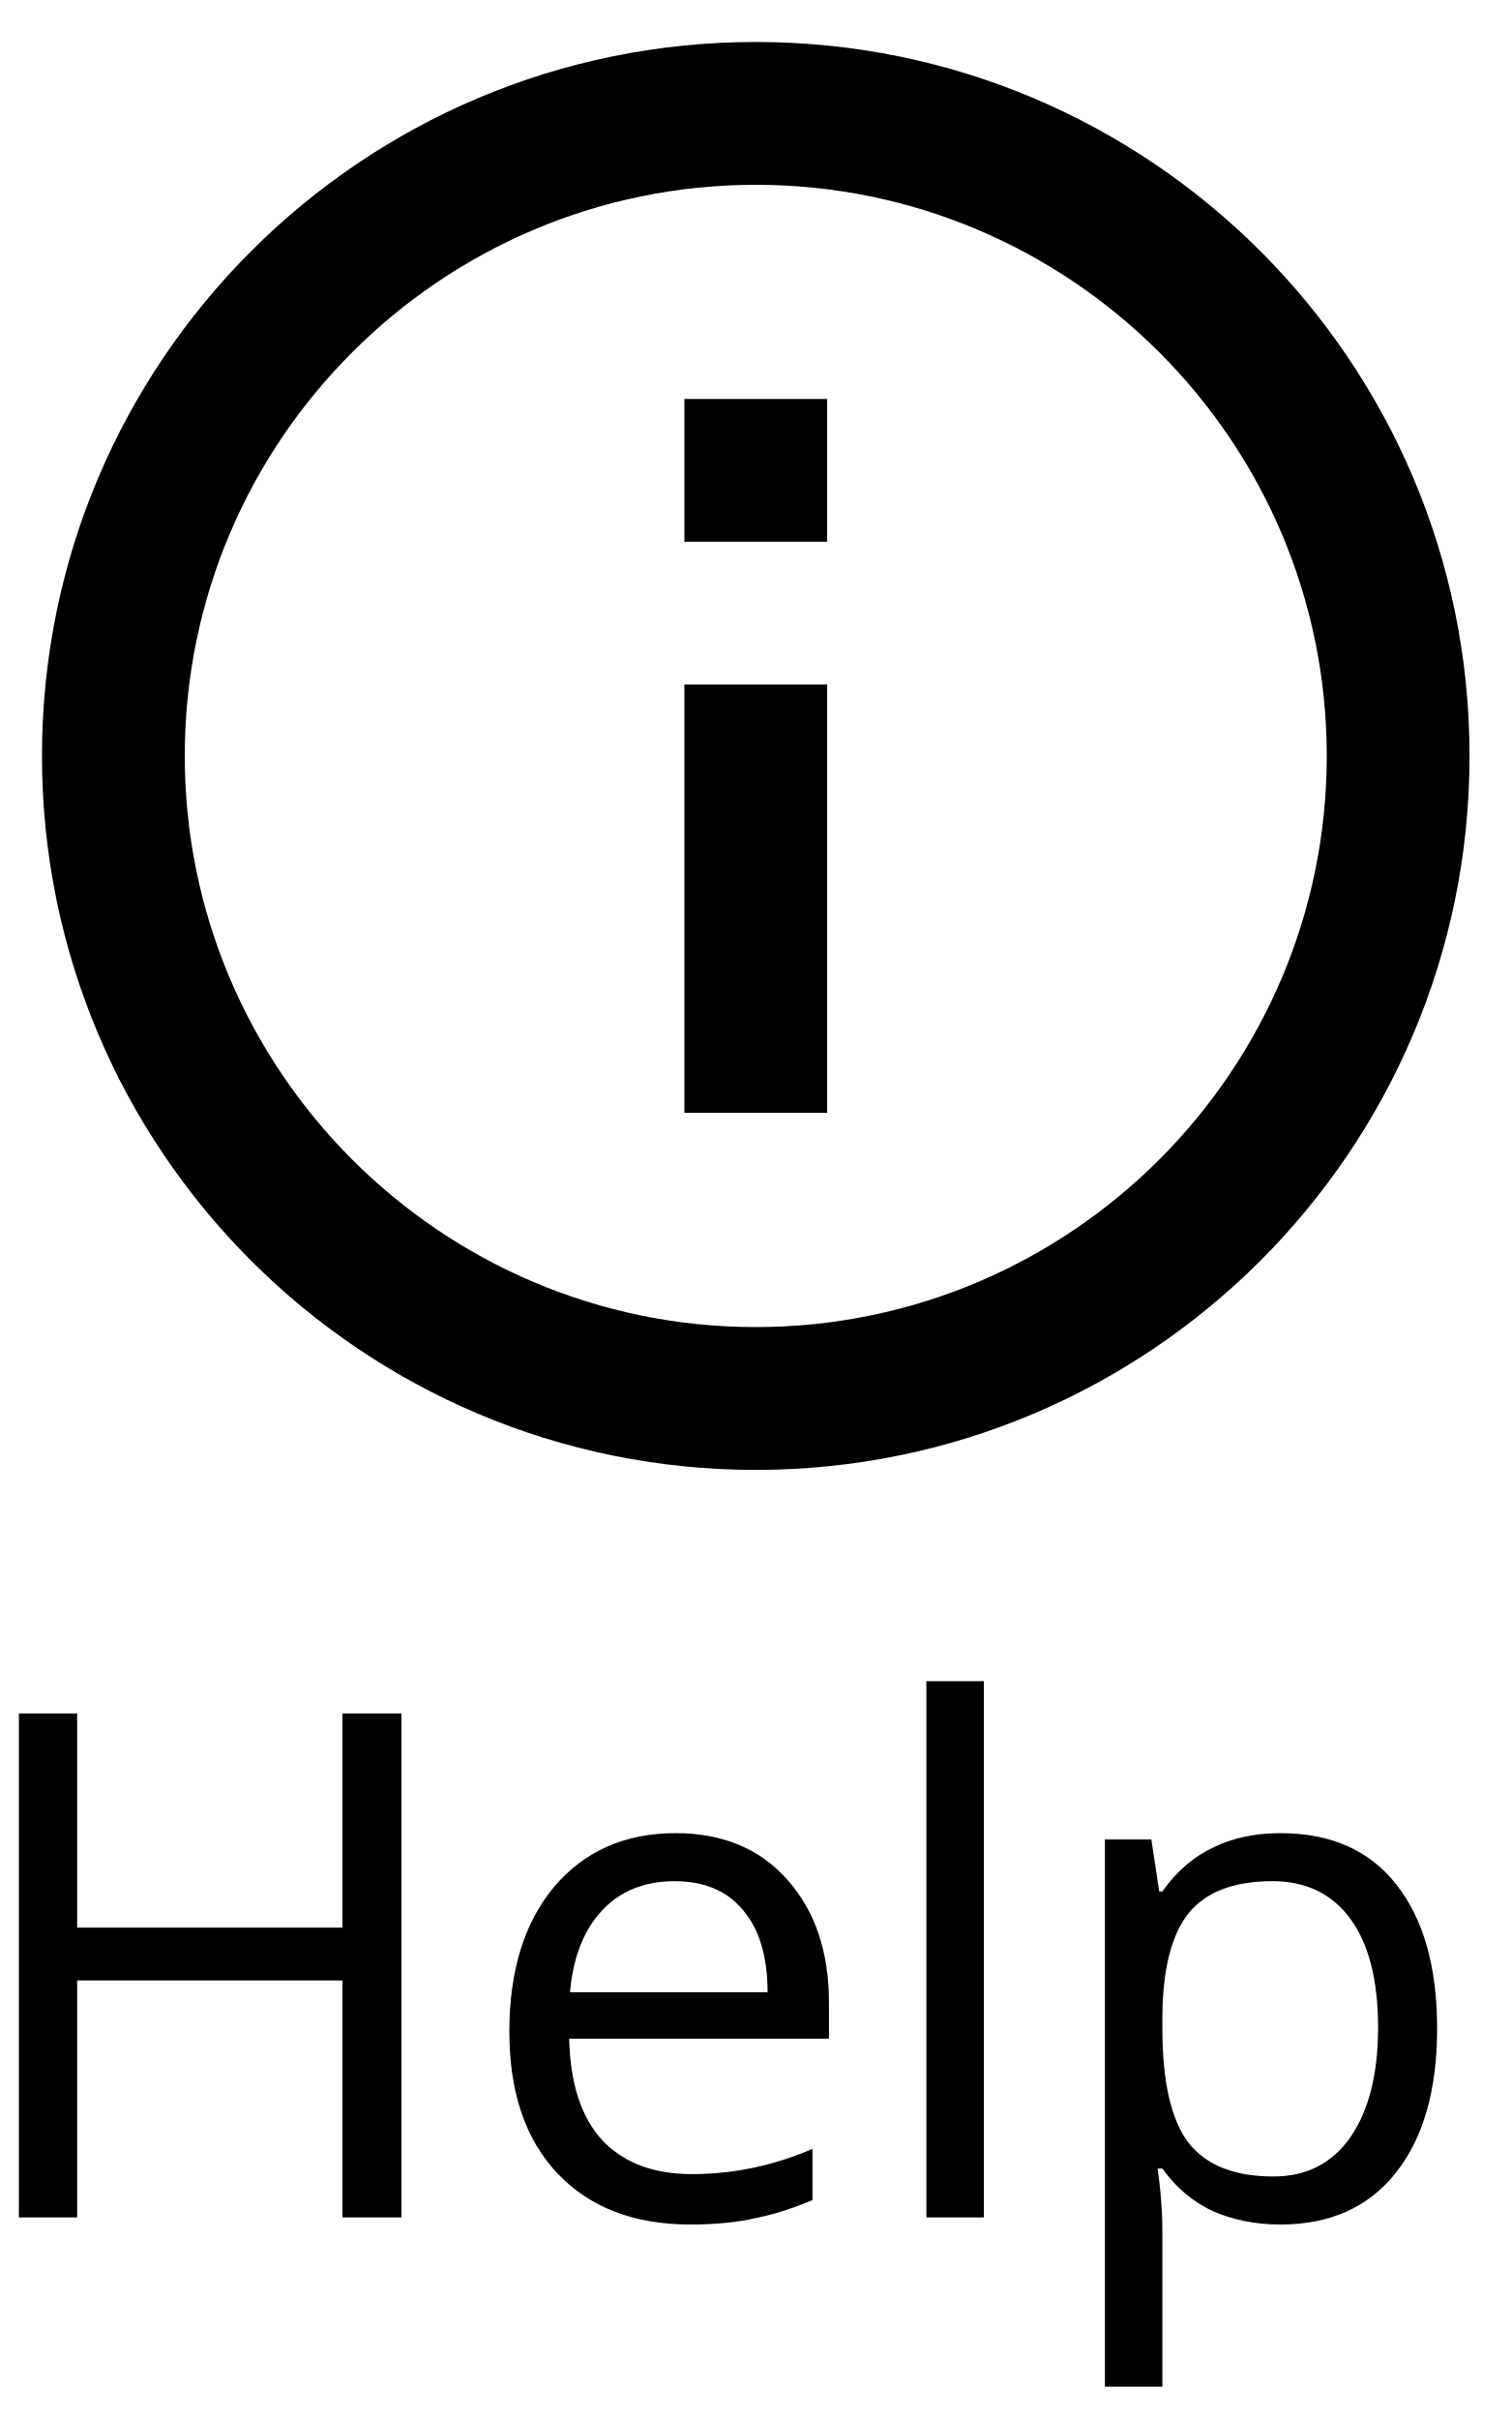
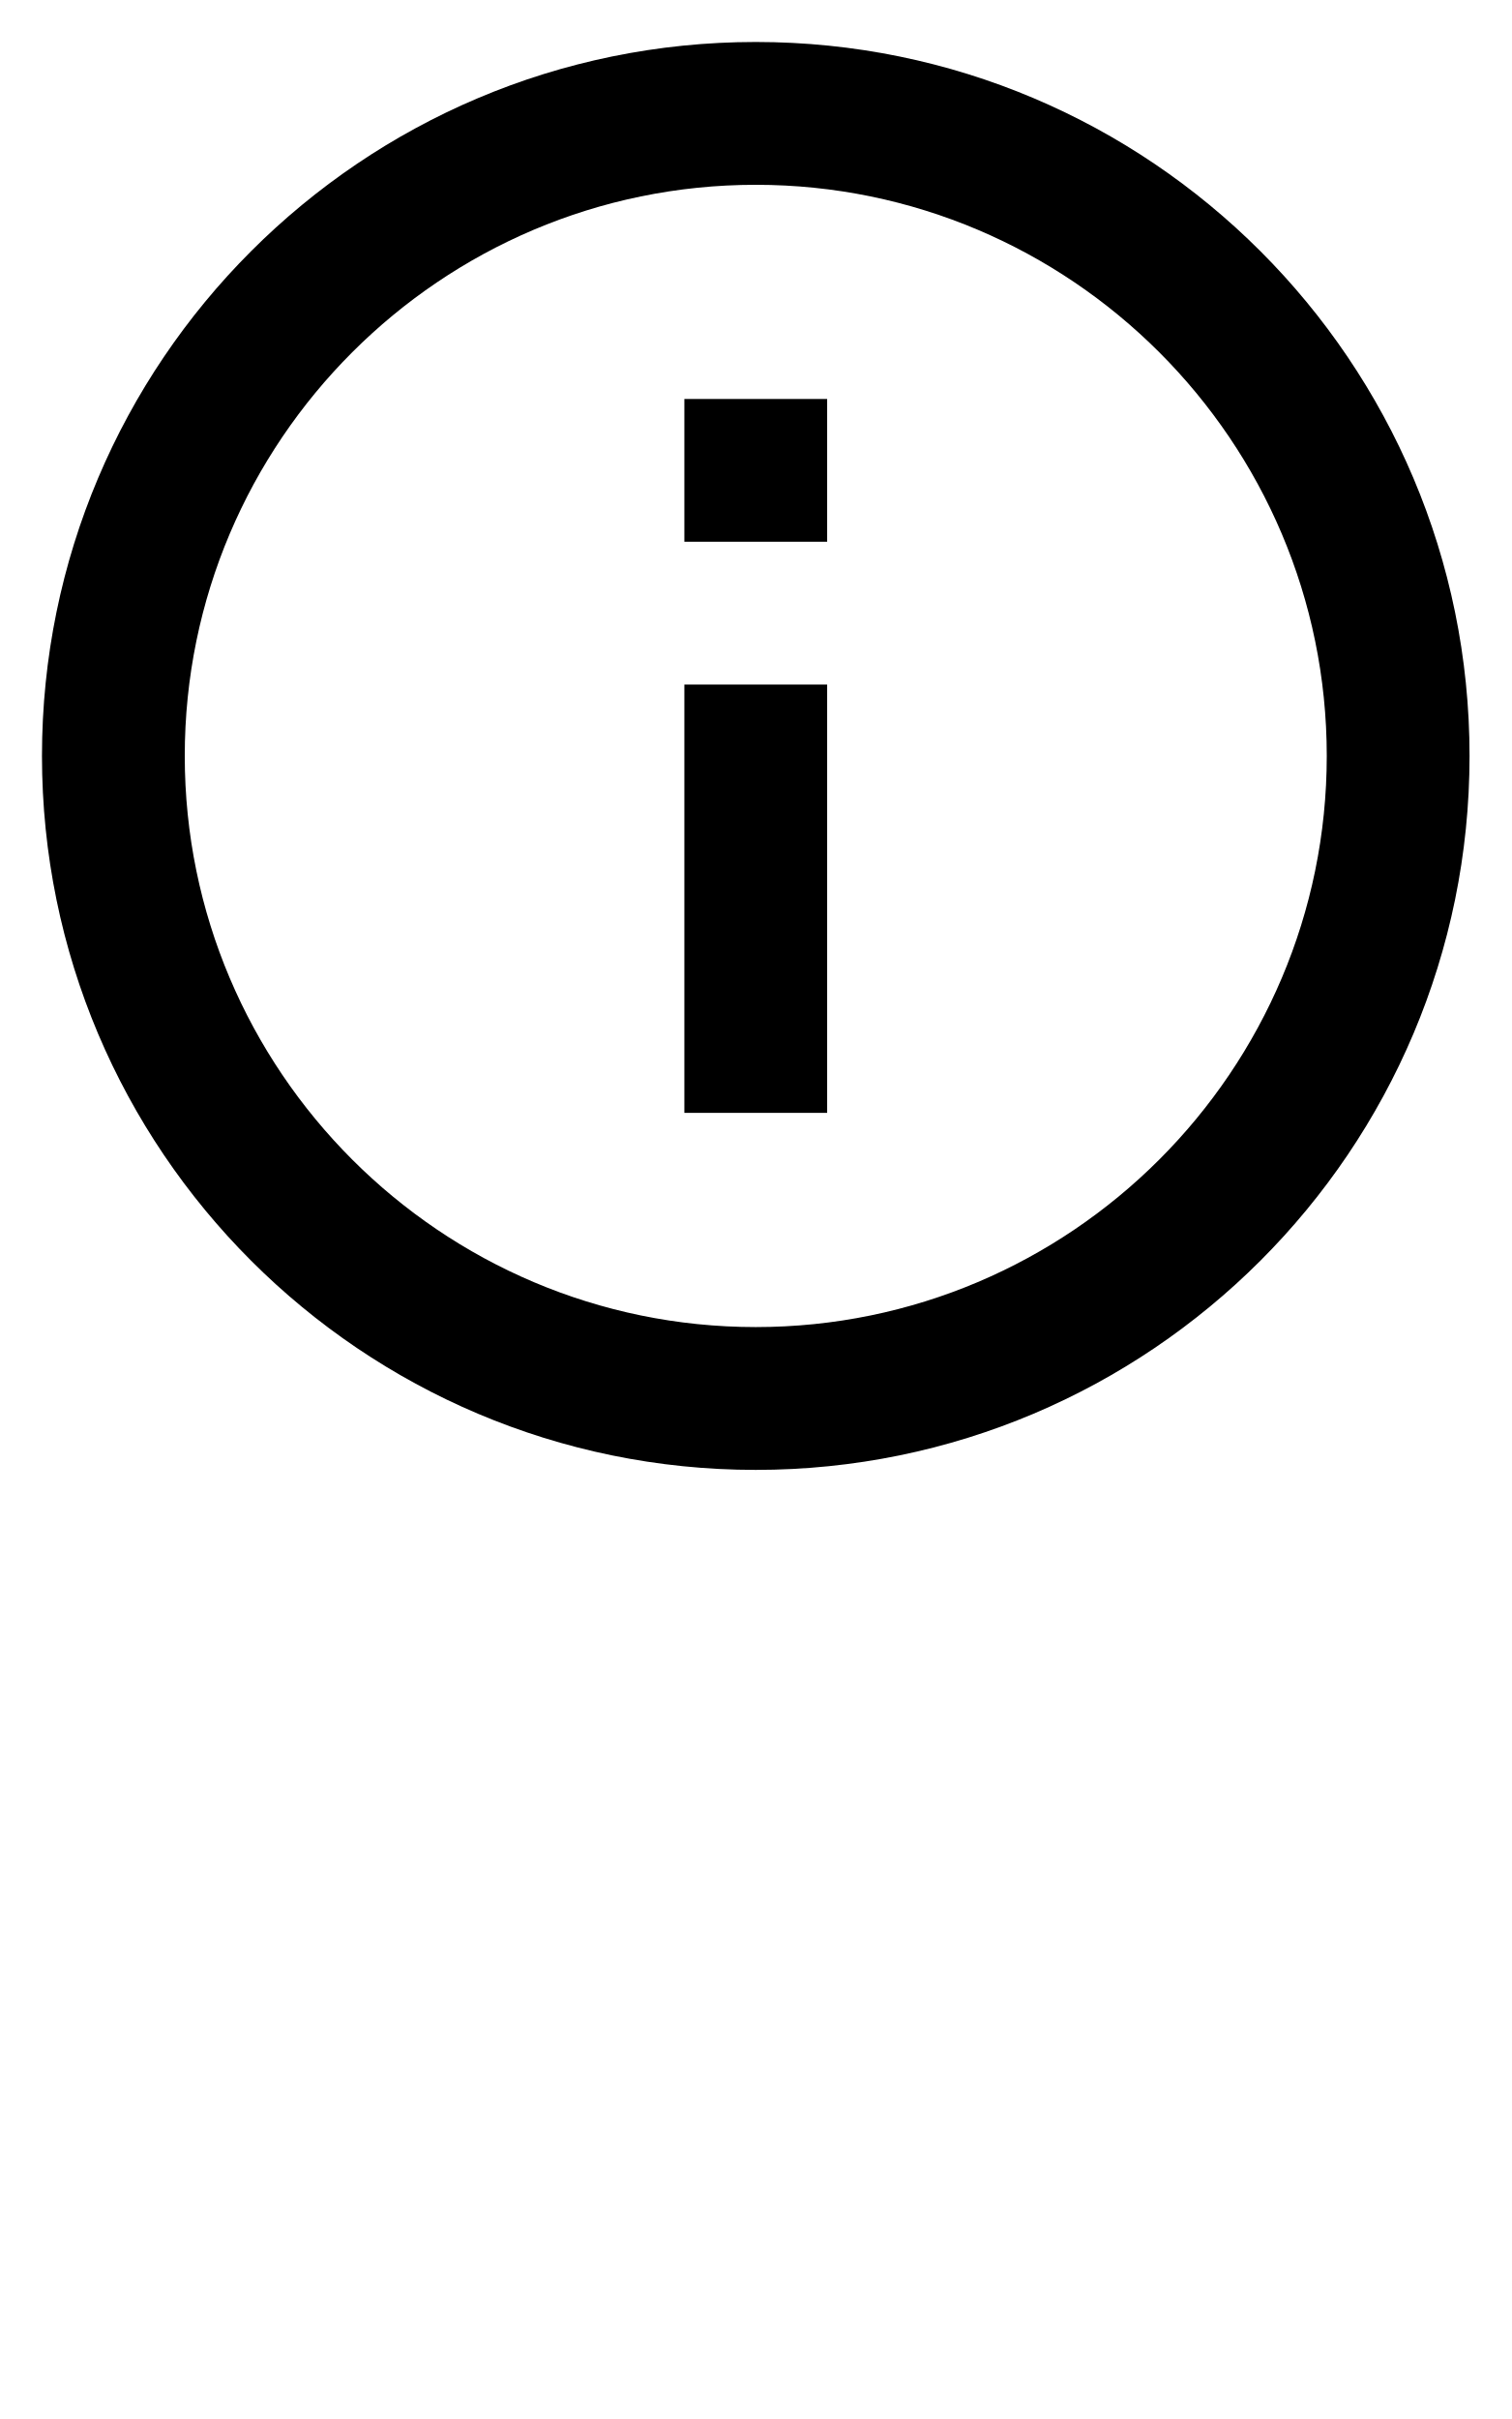
<svg xmlns="http://www.w3.org/2000/svg" width="30px" height="48px" viewBox="0 0 30 48" version="1.1">
  <defs />
  <g id="current-flow" stroke="none" stroke-width="1" fill="none" fill-rule="evenodd">
    <g id="choose_business" transform="translate(-173, -608)" fill="black">
      <g id="buttom_nav" transform="translate(57, 608)">
        <g id="help" transform="translate(115, 0)">
          <path d="M14.583,22.083 L17.417,22.083 L17.417,13.583 L14.583,13.583 L14.583,22.083 L14.583,22.083 Z M16,0.833 C8.18,0.833 1.833,7.18 1.833,15 C1.833,22.82 8.18,29.167 16,29.167 C23.82,29.167 30.167,22.82 30.167,15 C30.167,7.18 23.82,0.833 16,0.833 L16,0.833 Z M16,26.333 C9.752,26.333 4.667,21.247 4.667,15 C4.667,8.752 9.752,3.667 16,3.667 C22.247,3.667 27.333,8.752 27.333,15 C27.333,21.247 22.247,26.333 16,26.333 L16,26.333 Z M14.583,10.75 L17.417,10.75 L17.417,7.917 L14.583,7.917 L14.583,10.75 L14.583,10.75 Z" id="Shape" />
          <text id="Help" font-family="OpenSans-Semibold, Open Sans" font-size="14" font-weight="500" line-spacing="20">
-             <tspan x="0" y="44">Help</tspan>
-           </text>
+                     </text>
        </g>
      </g>
    </g>
  </g>
</svg>
